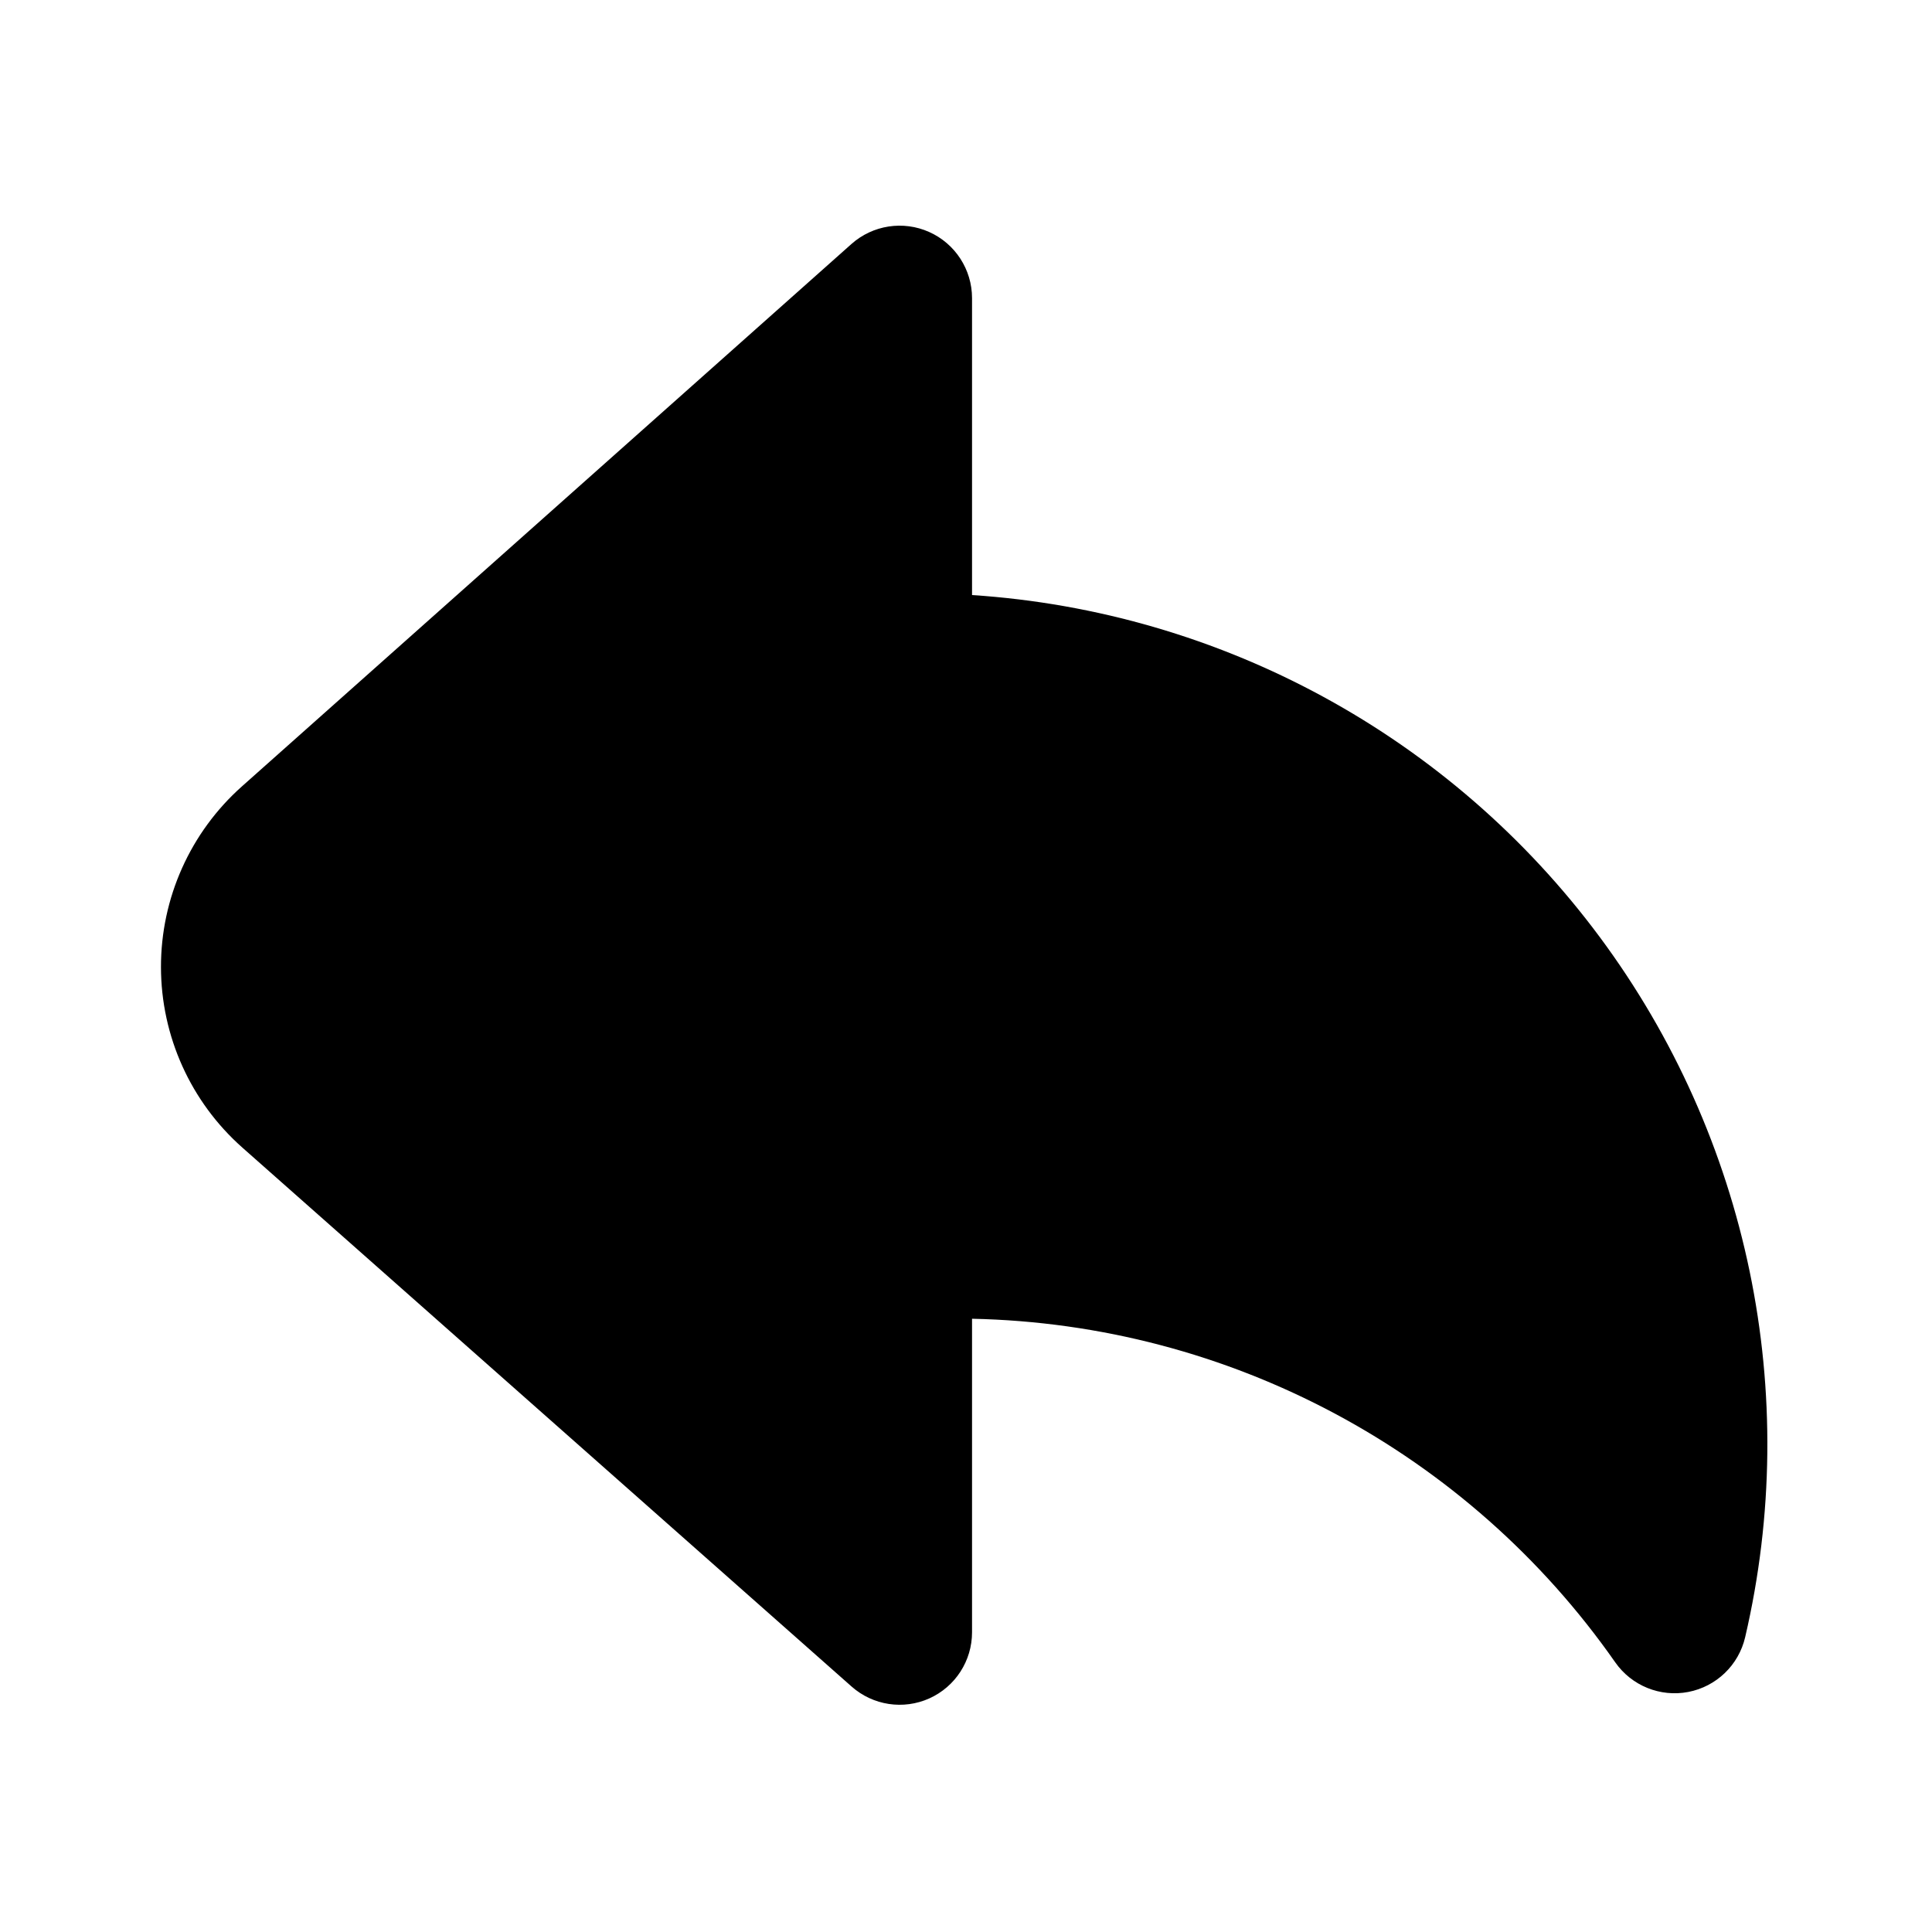
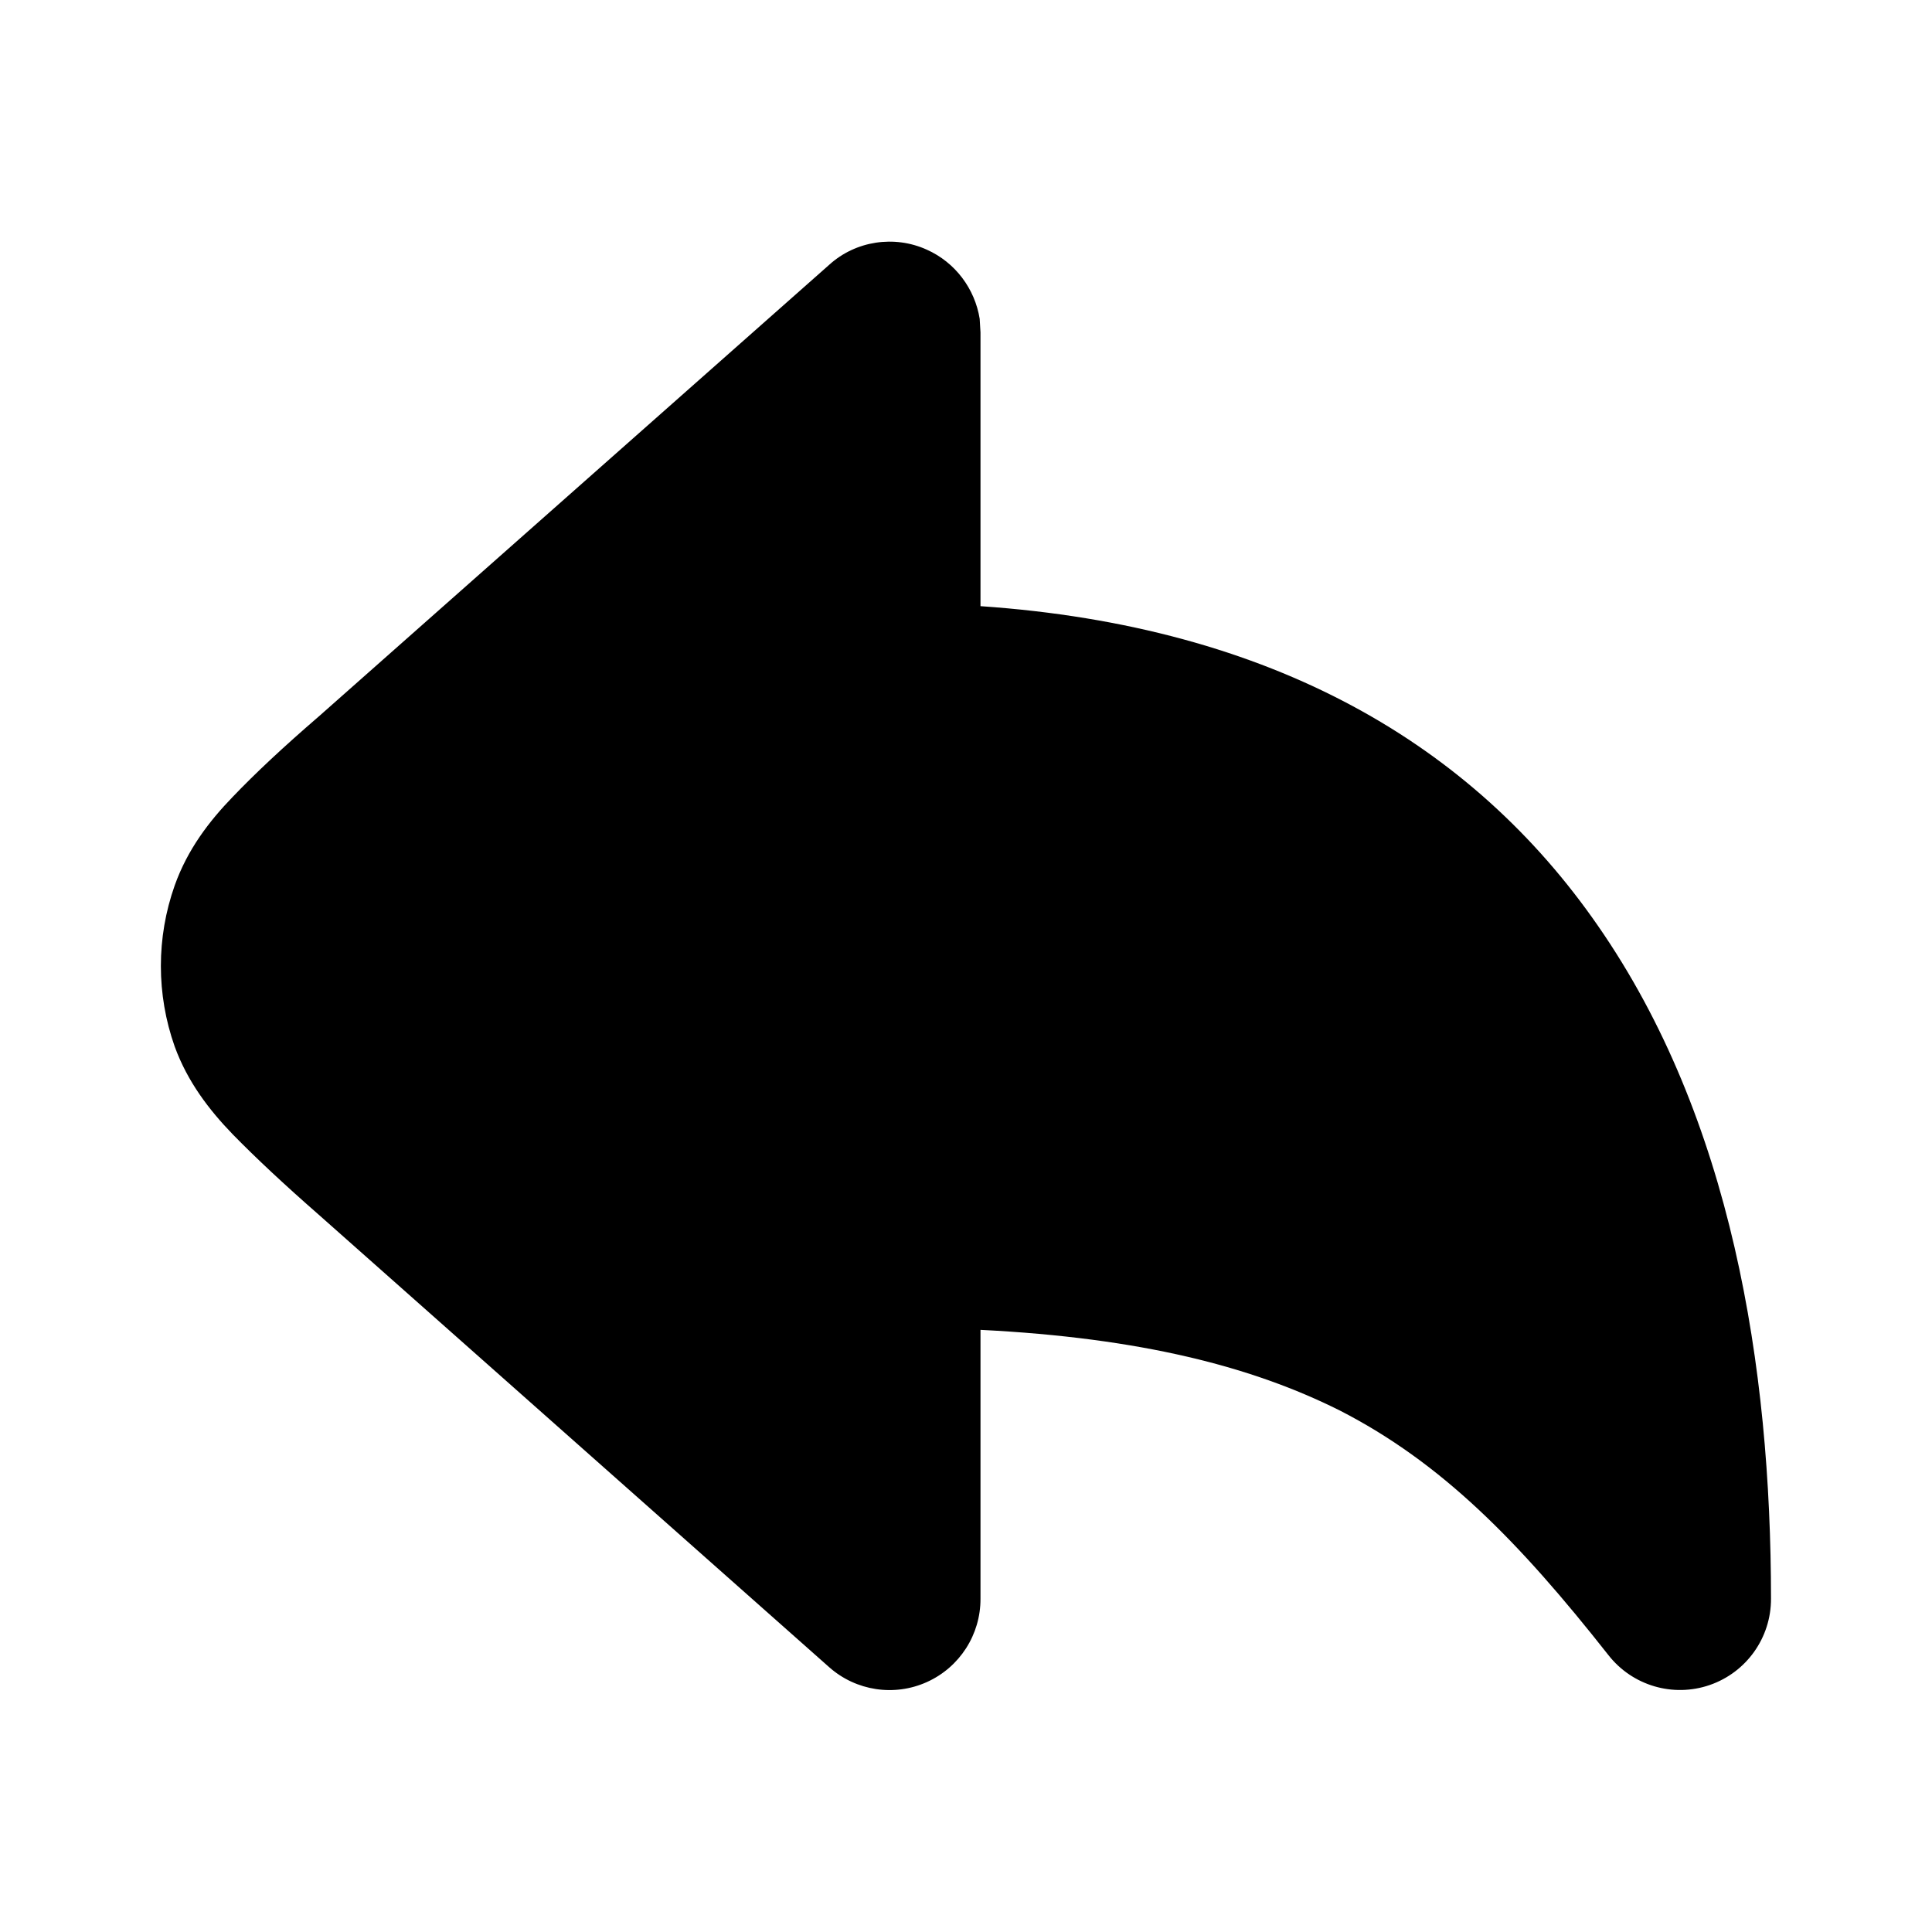
<svg xmlns="http://www.w3.org/2000/svg" viewBox="0 0 24 24" width="24" height="24">
-   <path d="M10.577 3.031L3.005 9.769A3 3 0 0 0 3.012 14.257L10.579 20.951A.9 .9 0 0 0 11.545 21.098A.9 .9 0 0 0 12.075 20.277L12.075 16.382A10 10 0 0 1 20.065 20.65A.9 .9 0 0 0 20.973 21.018A.9 .9 0 0 0 21.679 20.338A10.57 10.57 0 0 0 12.075 7.392L12.075 3.703A.9 .9 0 0 0 11.543 2.882A.9 .9 0 0 0 10.577 3.031Z" />
+   <path d="M11.51 3.1c-.4-.18-.88-.11-1.21.19L3.96 8.9q-.65.56-1.07 1c-.29.3-.56.65-.72 1.1a3 3 0 0 0 0 2c.16.44.43.79.72 1.09q.43.44 1.07 1l6.34 5.62a1.13 1.13 0 0 0 1.88-.85v-3.34c2 .1 3.38.46 4.46 1 1.27.65 2.23 1.63 3.34 3.04a1.13 1.13 0 0 0 2.02-.7c0-2.88-.49-5.97-2.15-8.36-1.55-2.24-4.03-3.72-7.67-3.97v-3.4l-.01-.17c-.06-.37-.3-.7-.66-.86" />
</svg>
